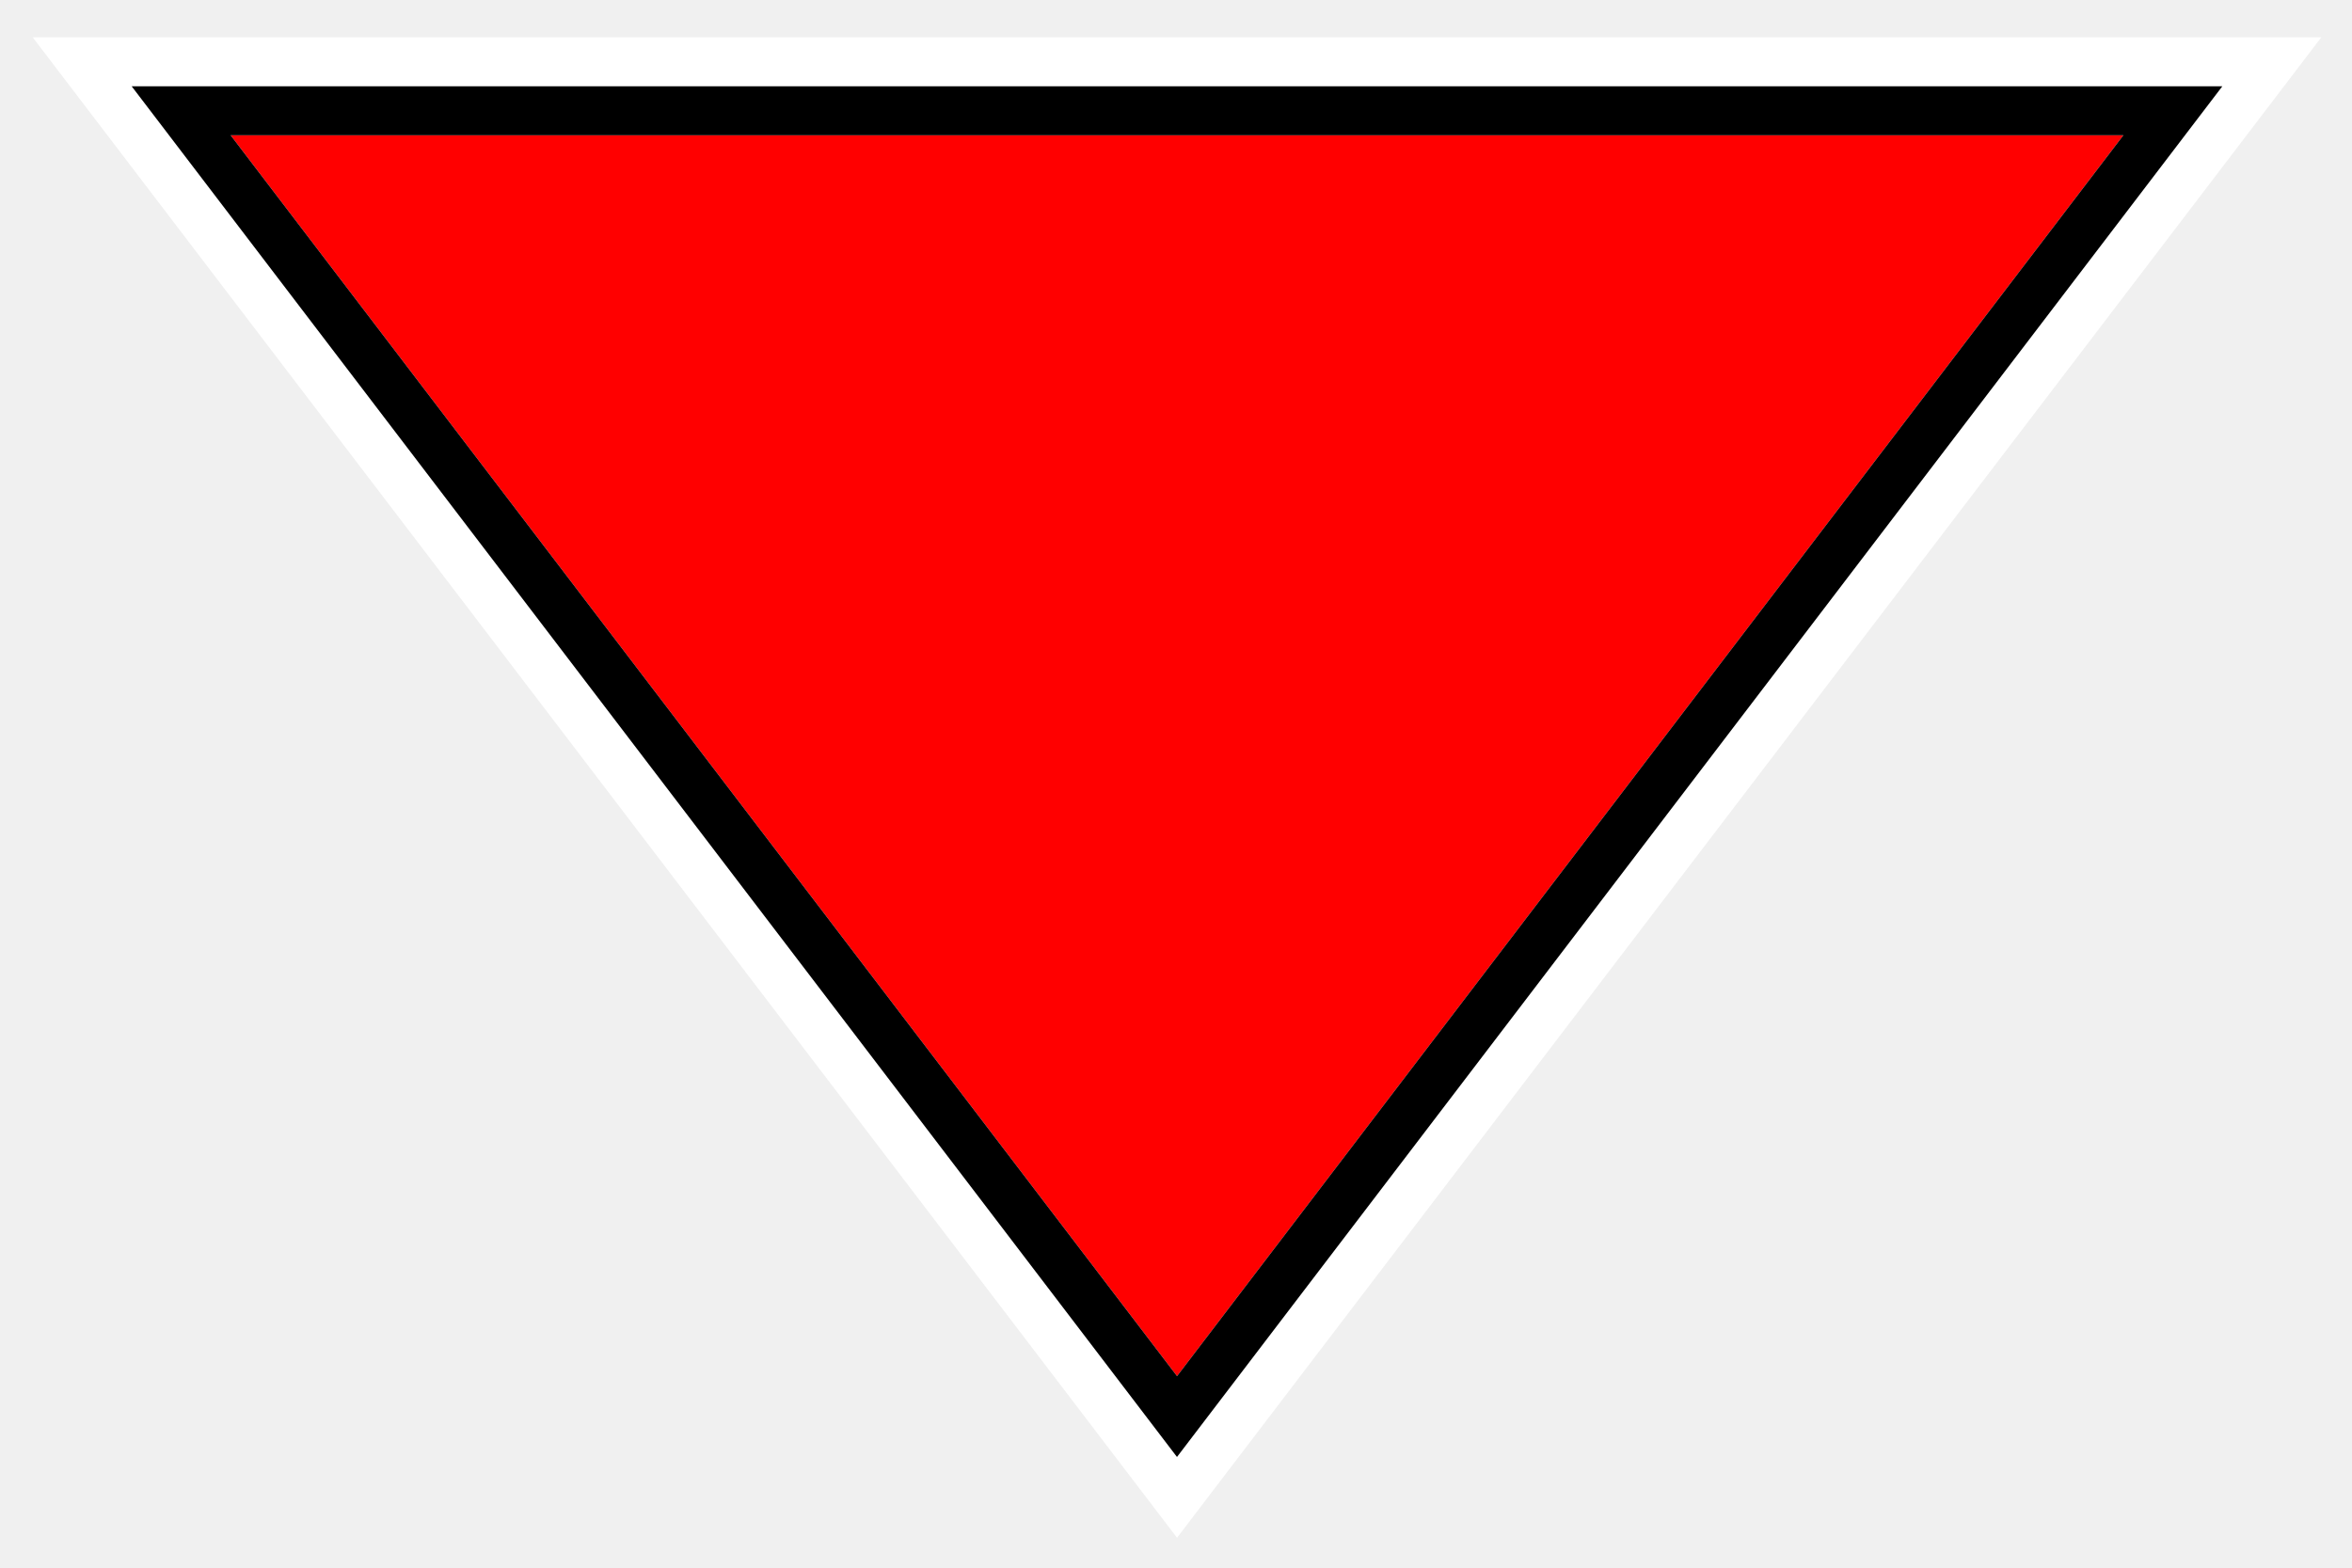
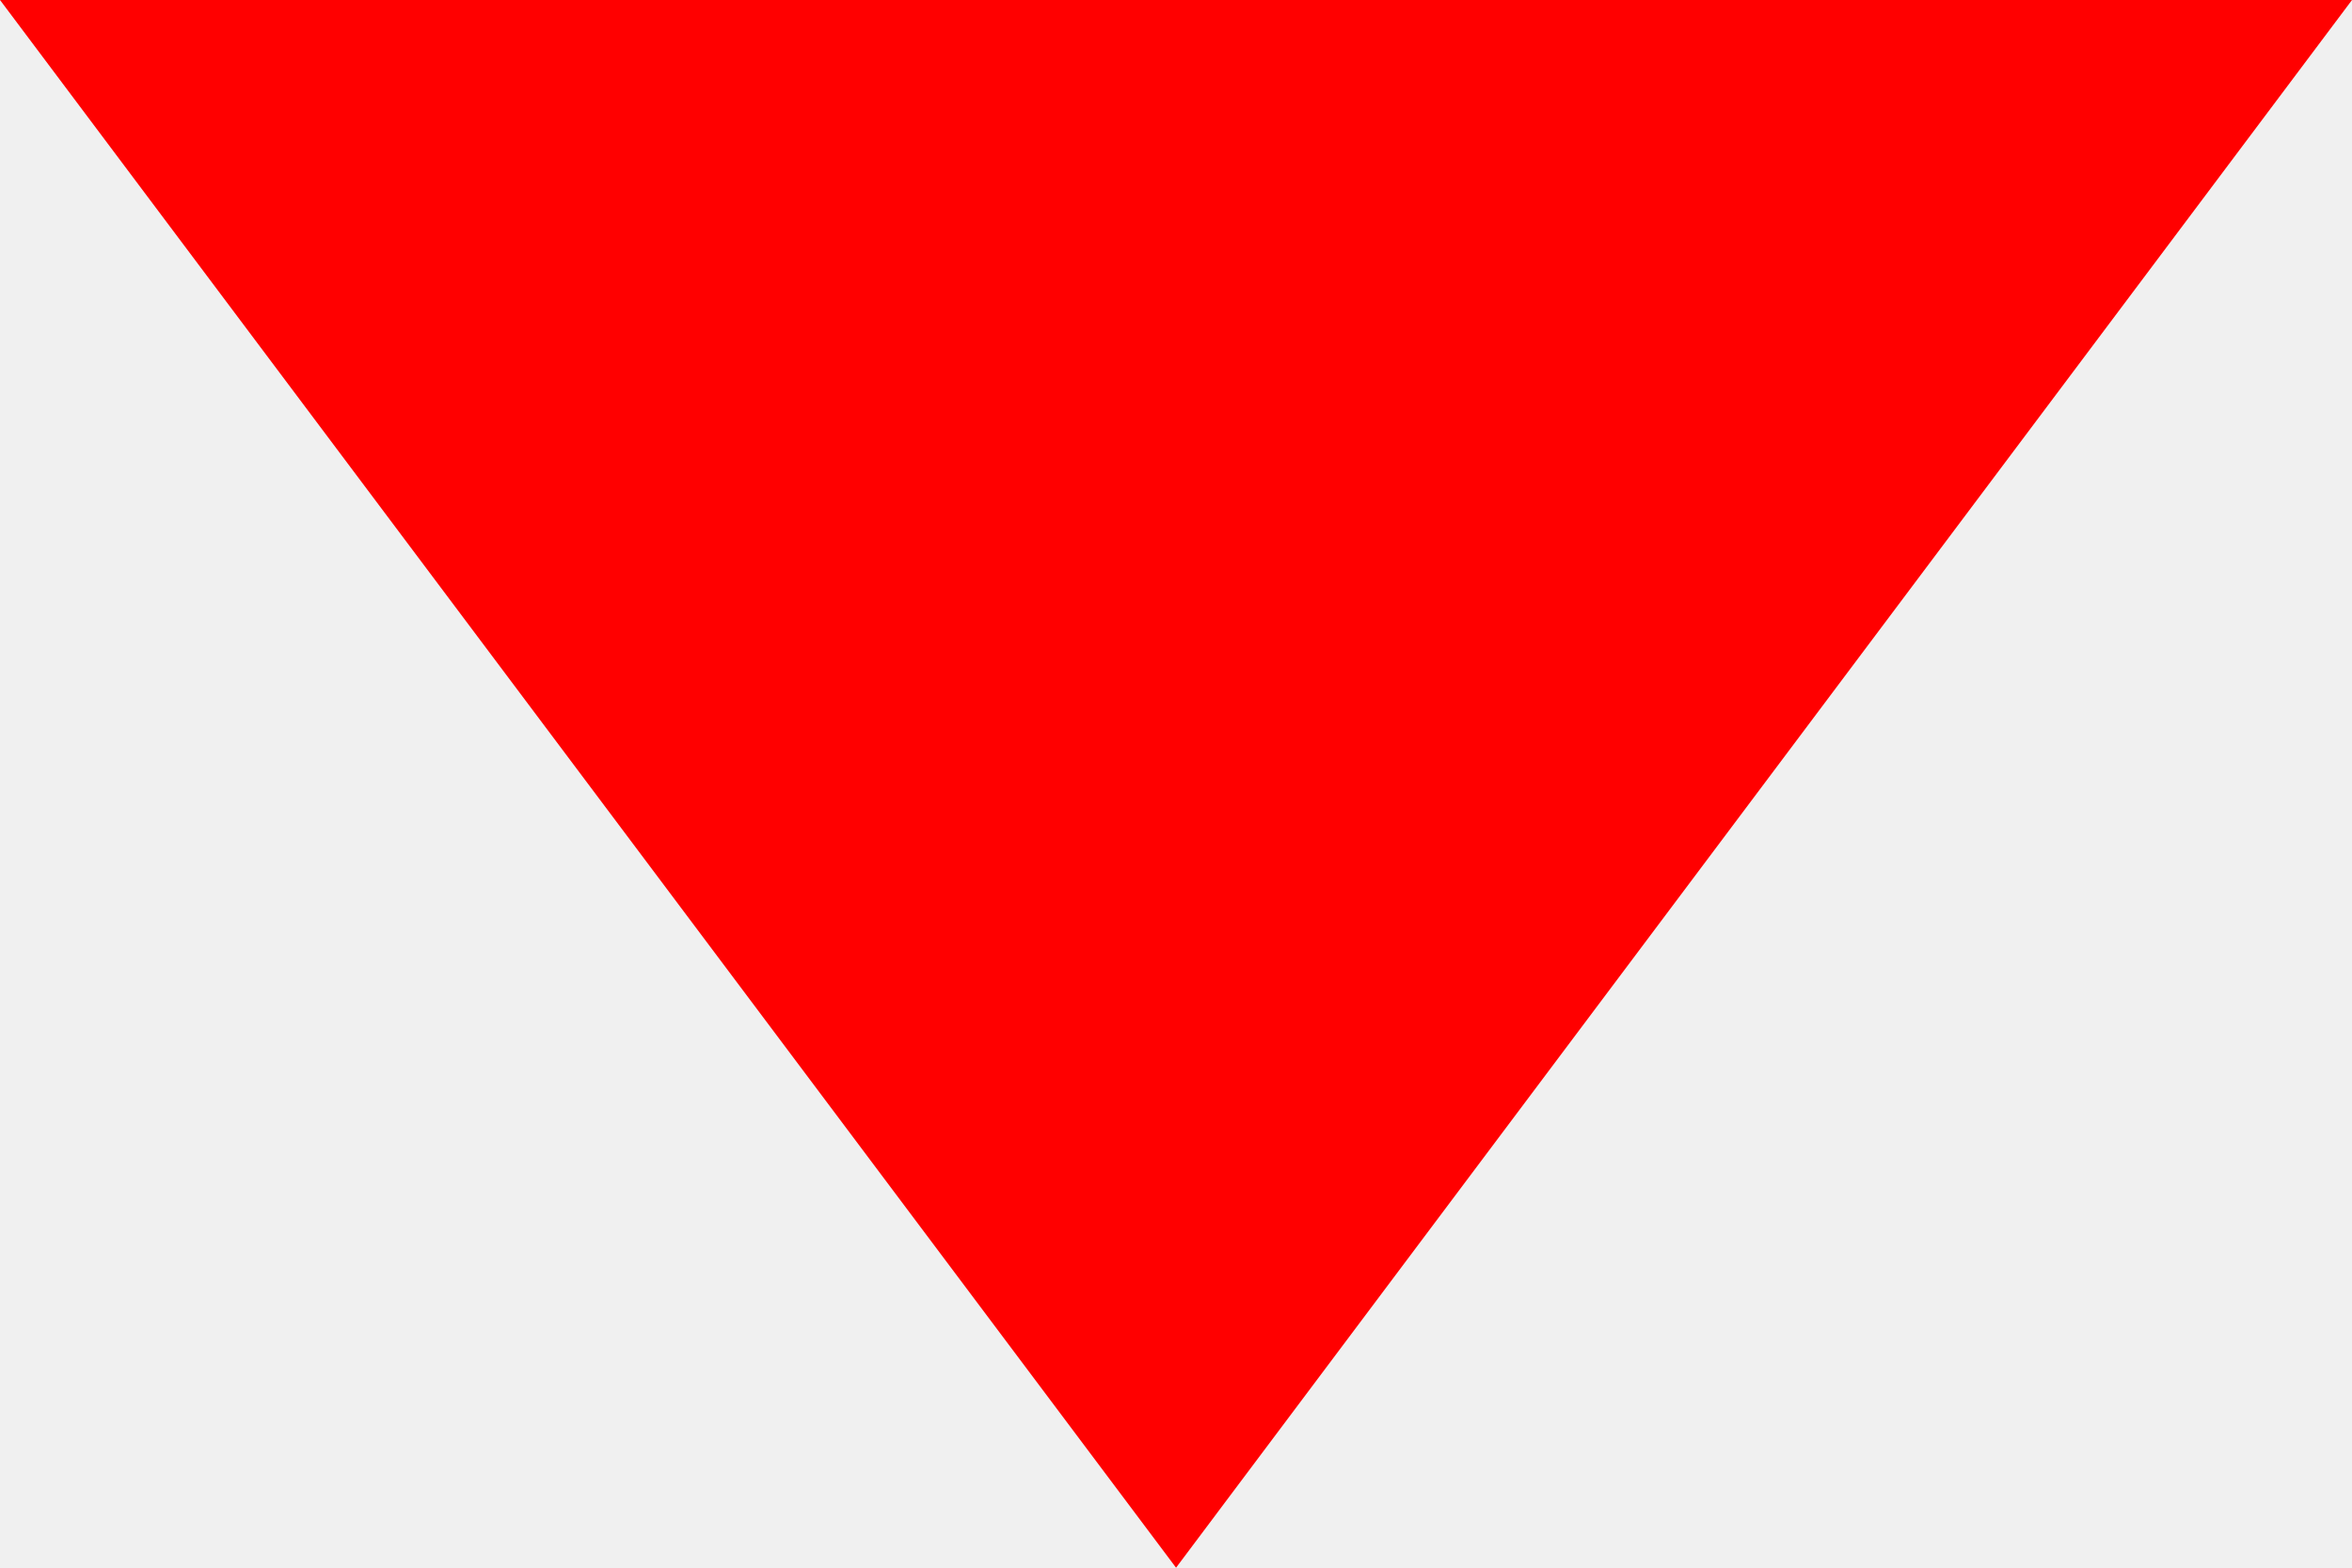
- <svg xmlns="http://www.w3.org/2000/svg" version="1.2" baseProfile="tiny" id="Layer_1" x="0px" y="0px" width="48px" height="32px" viewBox="0 0 48 32" xml:space="preserve">
-   <g>
-     <path fill-rule="evenodd" fill="#FF0000" d="M2.687,1.761h21.333h21.333L24.021,29.739L2.687,1.761z" />
-     <path fill="#FFFFFF" d="M24.021,31.389L0.667,0.761h46.707L24.021,31.389z M4.707,2.761L24.021,28.09L43.334,2.761H4.707z" />
-     <path d="M43.334,2.761L24.021,28.09L4.707,2.761h19.313H43.334 M45.354,1.761H24.021H2.687l21.333,27.979L45.354,1.761   L45.354,1.761z" />
+ <svg xmlns="http://www.w3.org/2000/svg" version="1.2" id="Layer_1" x="0px" y="0px" width="48px" height="32px" viewBox="0 0 48 32" xml:space="preserve">
+   <defs id="defs3" />
+   <g id="g3">
+     <path fill-rule="evenodd" fill="#ff0000" d="M 0,0 H 24 48 L 24.001,32 Z" id="path1" style="stroke-width:1.134" />
+     <path fill="#ffffff" d="M 24.021,31.389 0.667,0.761 H 47.374 Z M 4.707,2.761 24.021,28.09 43.334,2.761 Z" id="path2" style="display:none" />
+     <path d="M 43.334,2.761 24.021,28.09 4.707,2.761 H 24.02 43.334 m 2.02,-1 H 24.021 2.687 L 24.02,29.74 45.354,1.761 Z" id="path3" style="display:none" />
  </g>
</svg>
